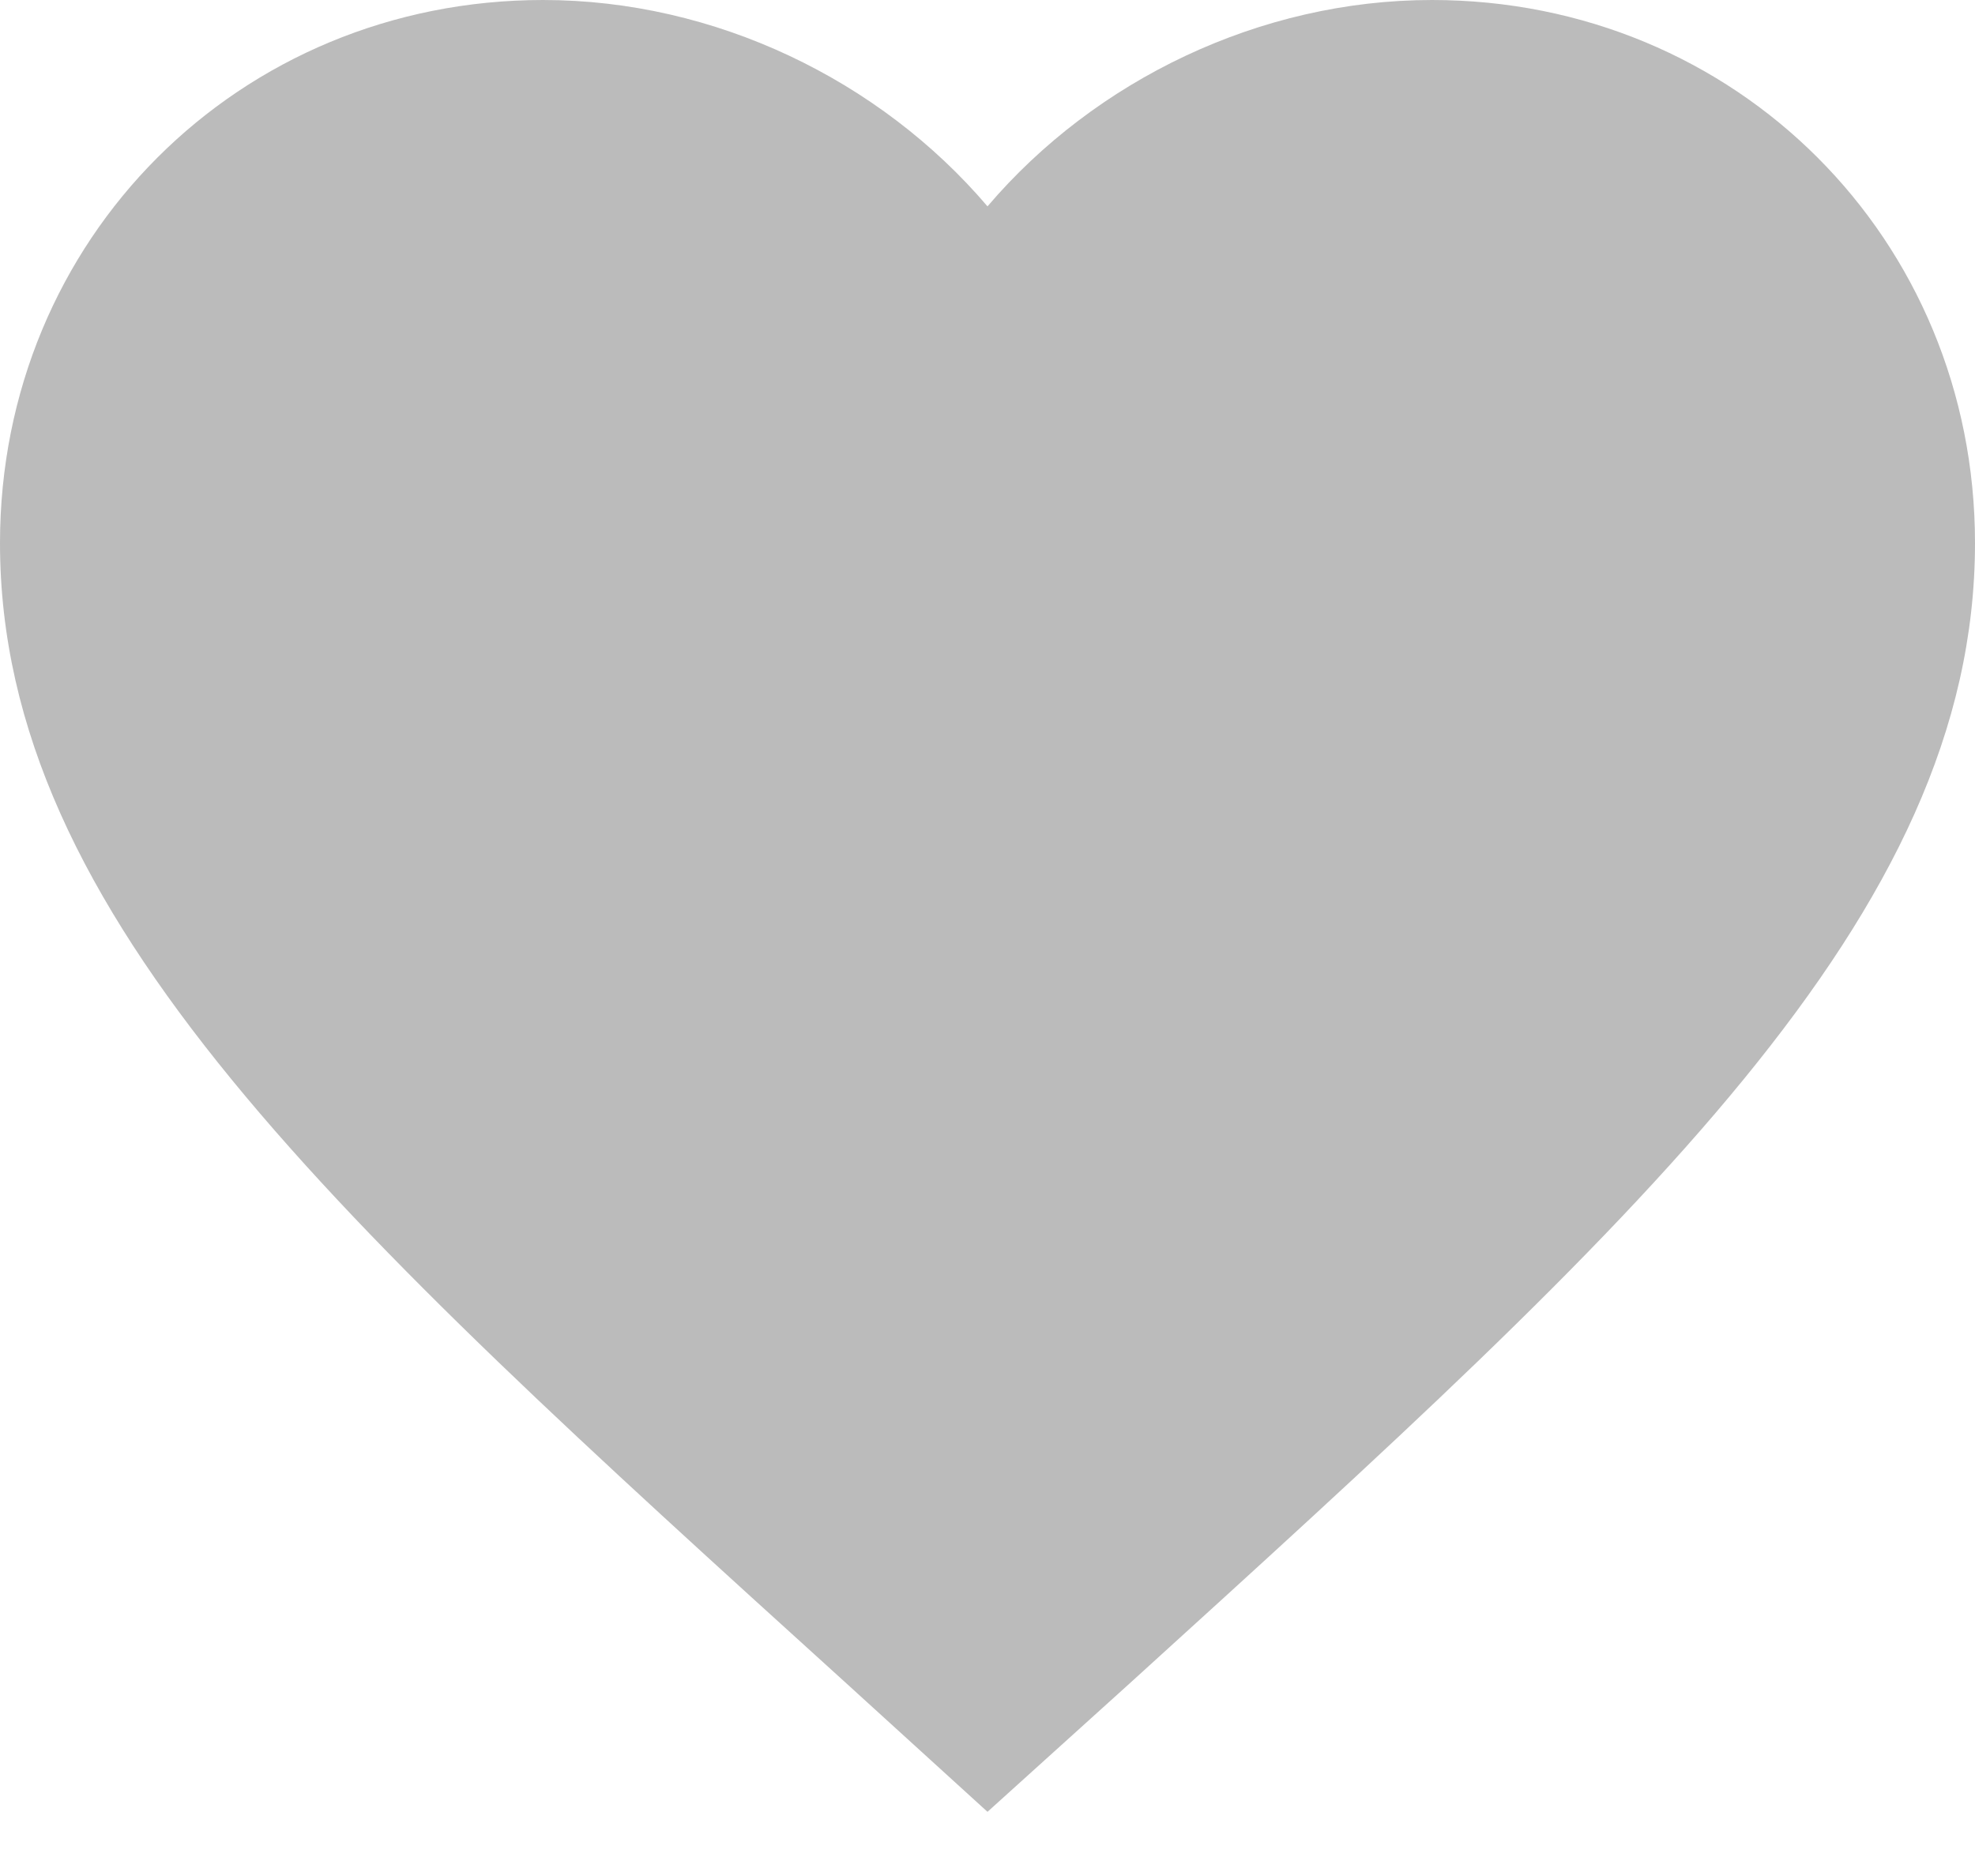
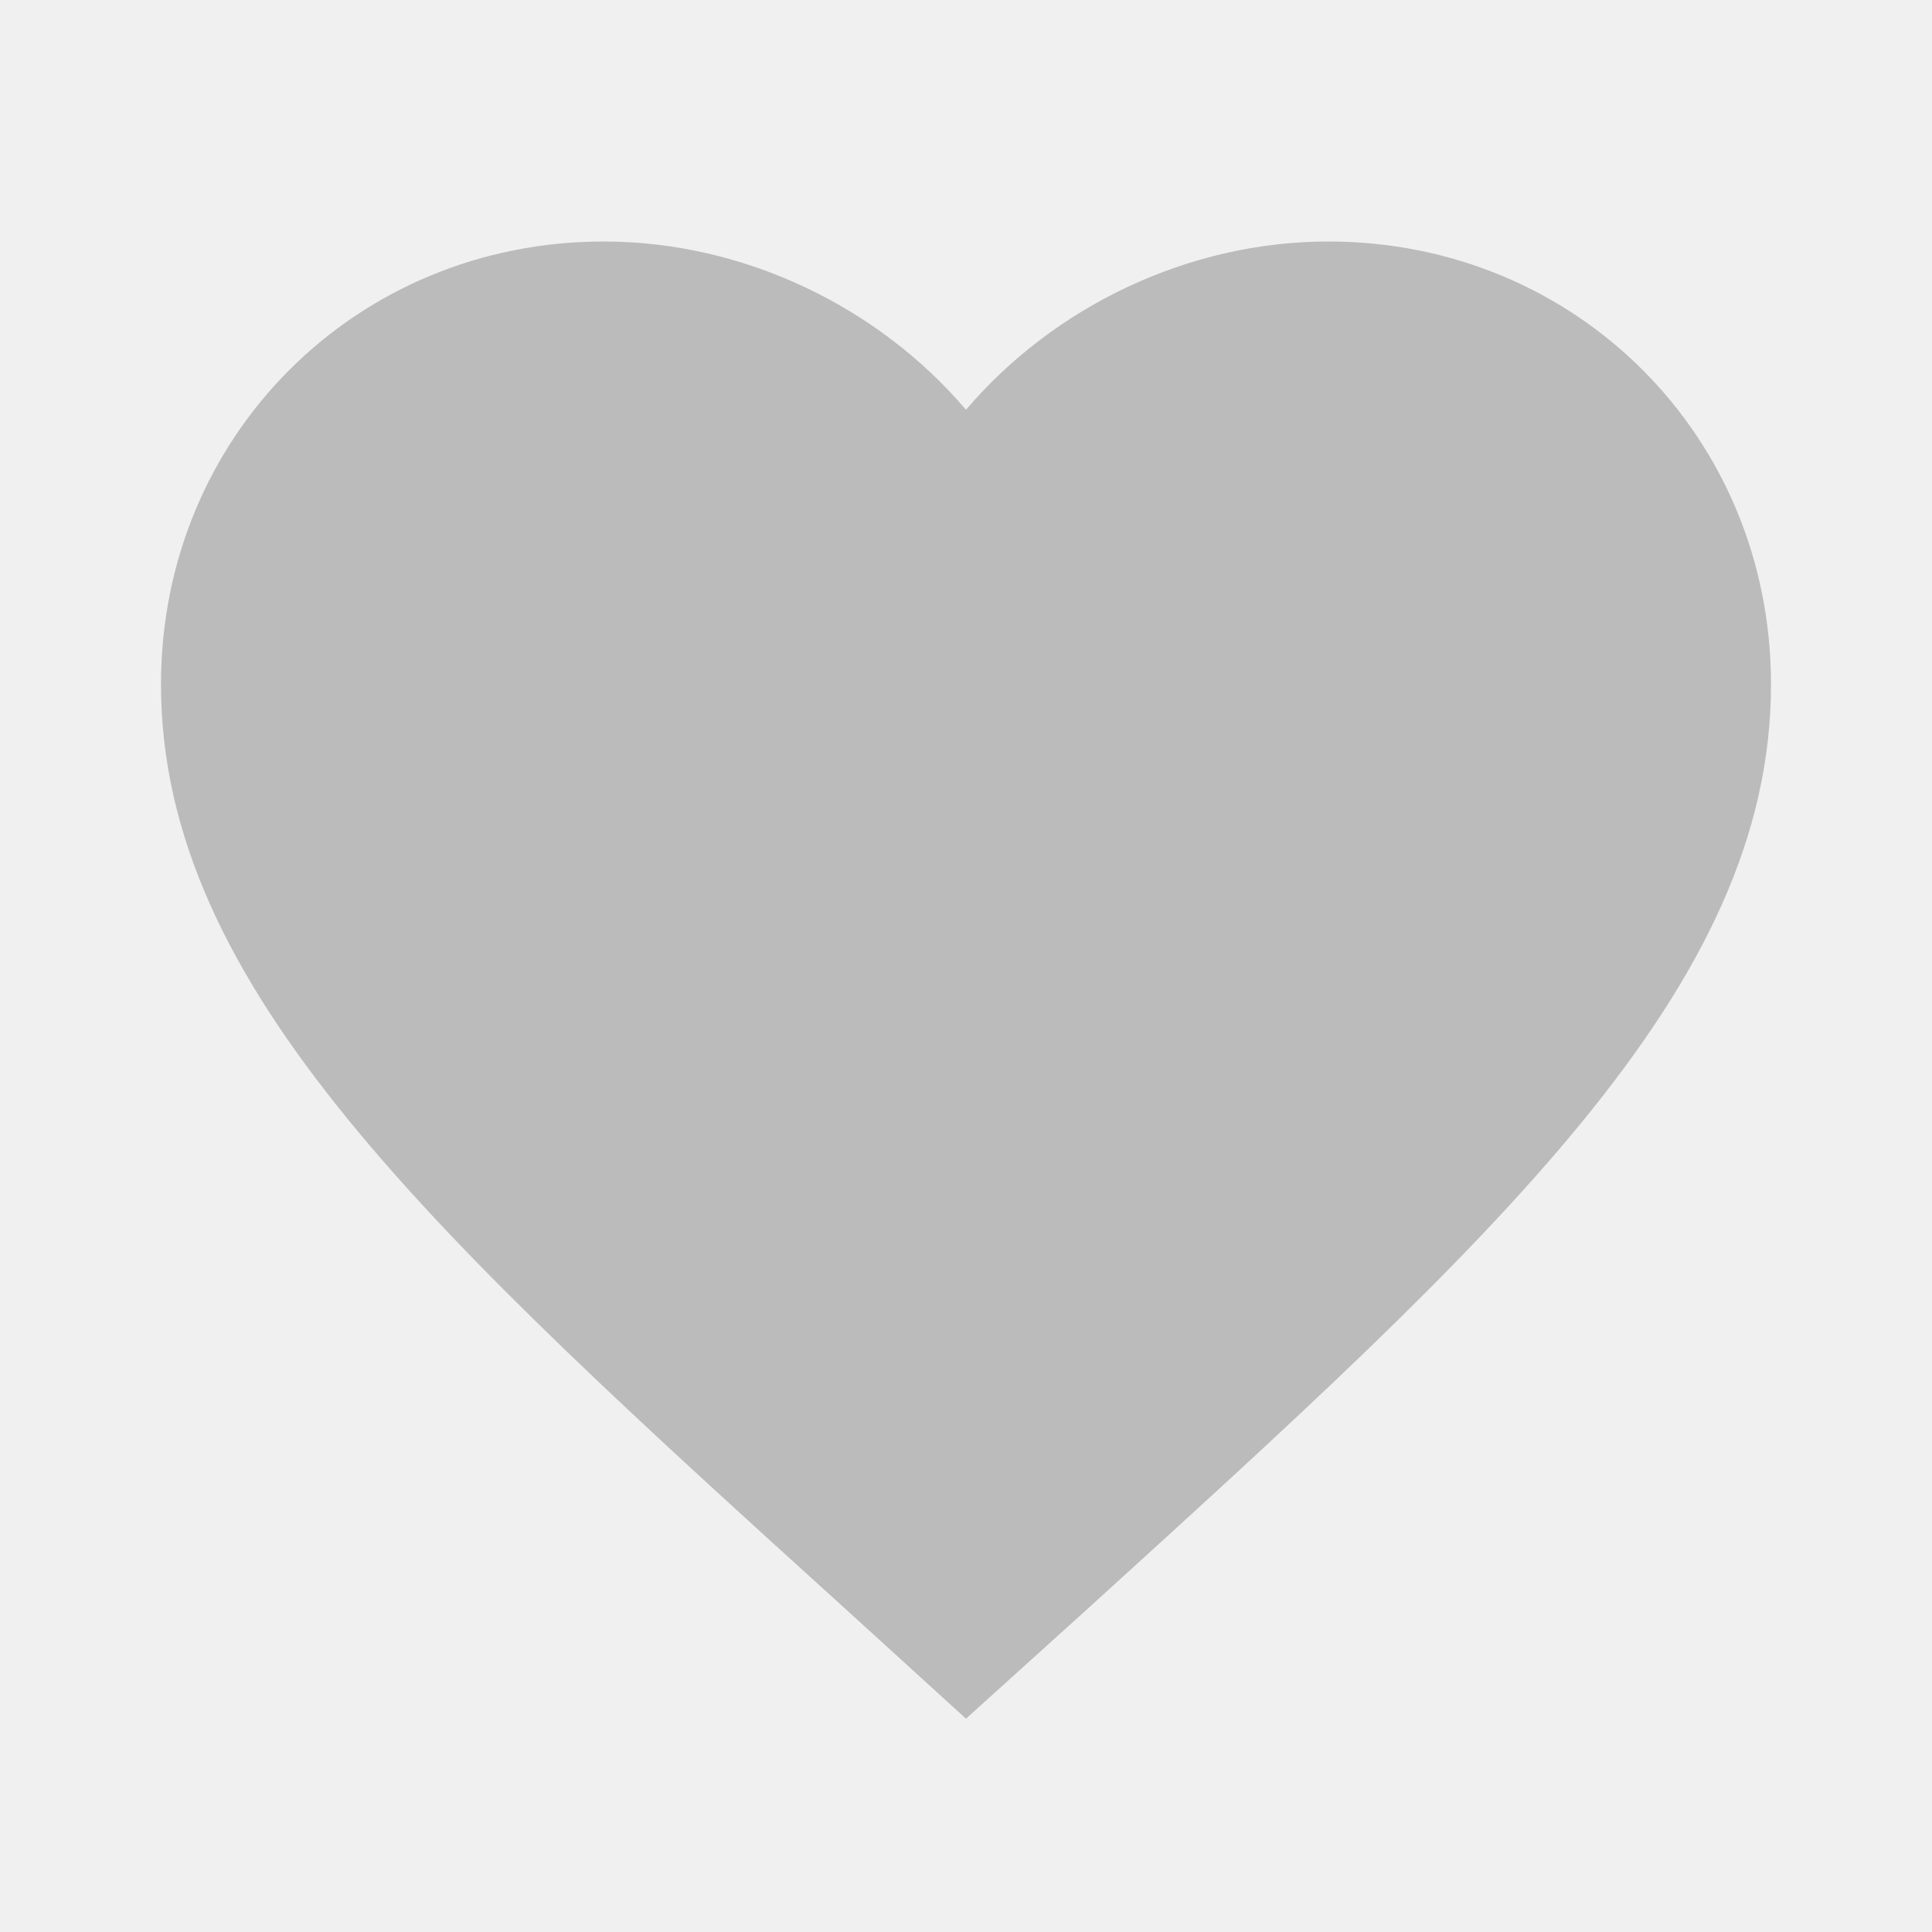
- <svg xmlns="http://www.w3.org/2000/svg" xmlns:xlink="http://www.w3.org/1999/xlink" width="20px" height="19px" viewBox="0 0 20 19" version="1.1">
-   <defs>
-     <polygon id="path-1" points="0.736 0.262 414.632 0.262 414.632 290.476 0.736 290.476" />
-     <filter x="-3.9%" y="-4.4%" width="107.9%" height="111.4%" filterUnits="objectBoundingBox" id="filter-2">
-       <feOffset dx="0" dy="4" in="SourceAlpha" result="shadowOffsetOuter1" />
-       <feGaussianBlur stdDeviation="5" in="shadowOffsetOuter1" result="shadowBlurOuter1" />
-       <feColorMatrix values="0 0 0 0 0   0 0 0 0 0   0 0 0 0 0  0 0 0 0.05 0" type="matrix" in="shadowBlurOuter1" />
-     </filter>
-     <rect id="path-3" x="0" y="0" width="414" height="83" />
-     <filter x="-2.4%" y="-14.5%" width="104.8%" height="124.1%" filterUnits="objectBoundingBox" id="filter-4">
-       <feOffset dx="0" dy="-2" in="SourceAlpha" result="shadowOffsetOuter1" />
-       <feGaussianBlur stdDeviation="3" in="shadowOffsetOuter1" result="shadowBlurOuter1" />
-       <feColorMatrix values="0 0 0 0 0.118   0 0 0 0 0.118   0 0 0 0 0.118  0 0 0 0.138 0" type="matrix" in="shadowBlurOuter1" />
-     </filter>
-   </defs>
-   <g id="Travelling-Friends" stroke="none" stroke-width="1" fill="none" fill-rule="evenodd">
-     <g id="Users-been-details-Copy" transform="translate(-123, -1389)">
-       <polygon id="bg" fill="#EEEEEE" points="-0.264 -0.491 413.632 -0.491 413.632 1669.985 -0.264 1669.985" />
-       <g id="base-copy-3" transform="translate(-1, 1129)">
-         <use fill="black" fill-opacity="1" filter="url(#filter-2)" xlink:href="#path-1" />
-         <use fill="#F2F2F2" fill-rule="evenodd" xlink:href="#path-1" />
-       </g>
-       <g id="Navbar/Training" transform="translate(0, 1368)">
-         <g id="Bar">
-           <use fill="black" fill-opacity="1" filter="url(#filter-4)" xlink:href="#path-3" />
-           <use fill="#FFFFFF" fill-rule="evenodd" xlink:href="#path-3" />
-         </g>
+ <svg xmlns="http://www.w3.org/2000/svg" width="24px" height="24px" viewBox="0 0 24 24" version="1.1">
+   <g id="All-Destination" stroke="none" stroke-width="1" fill="none" fill-rule="evenodd">
+     <g id="Details-getting-there" transform="translate(-121, -1950)">
+       <g id="Navbar/BrowseBars" transform="translate(0, 1932)">
        <g id="favorite-24px" transform="translate(121, 18)">
          <polygon id="Path" points="0 0 24 0 24 24 0 24" />
          <path d="M12,21.35 L10.55,20.03 C5.4,15.36 2,12.28 2,8.5 C2,5.42 4.42,3 7.5,3 C9.24,3 10.91,3.81 12,5.09 C13.09,3.81 14.76,3 16.5,3 C19.58,3 22,5.42 22,8.5 C22,12.28 18.6,15.36 13.45,20.04 L12,21.35 Z" id="Path" fill="#BBBBBB" fill-rule="nonzero" />
        </g>
      </g>
    </g>
  </g>
</svg>
